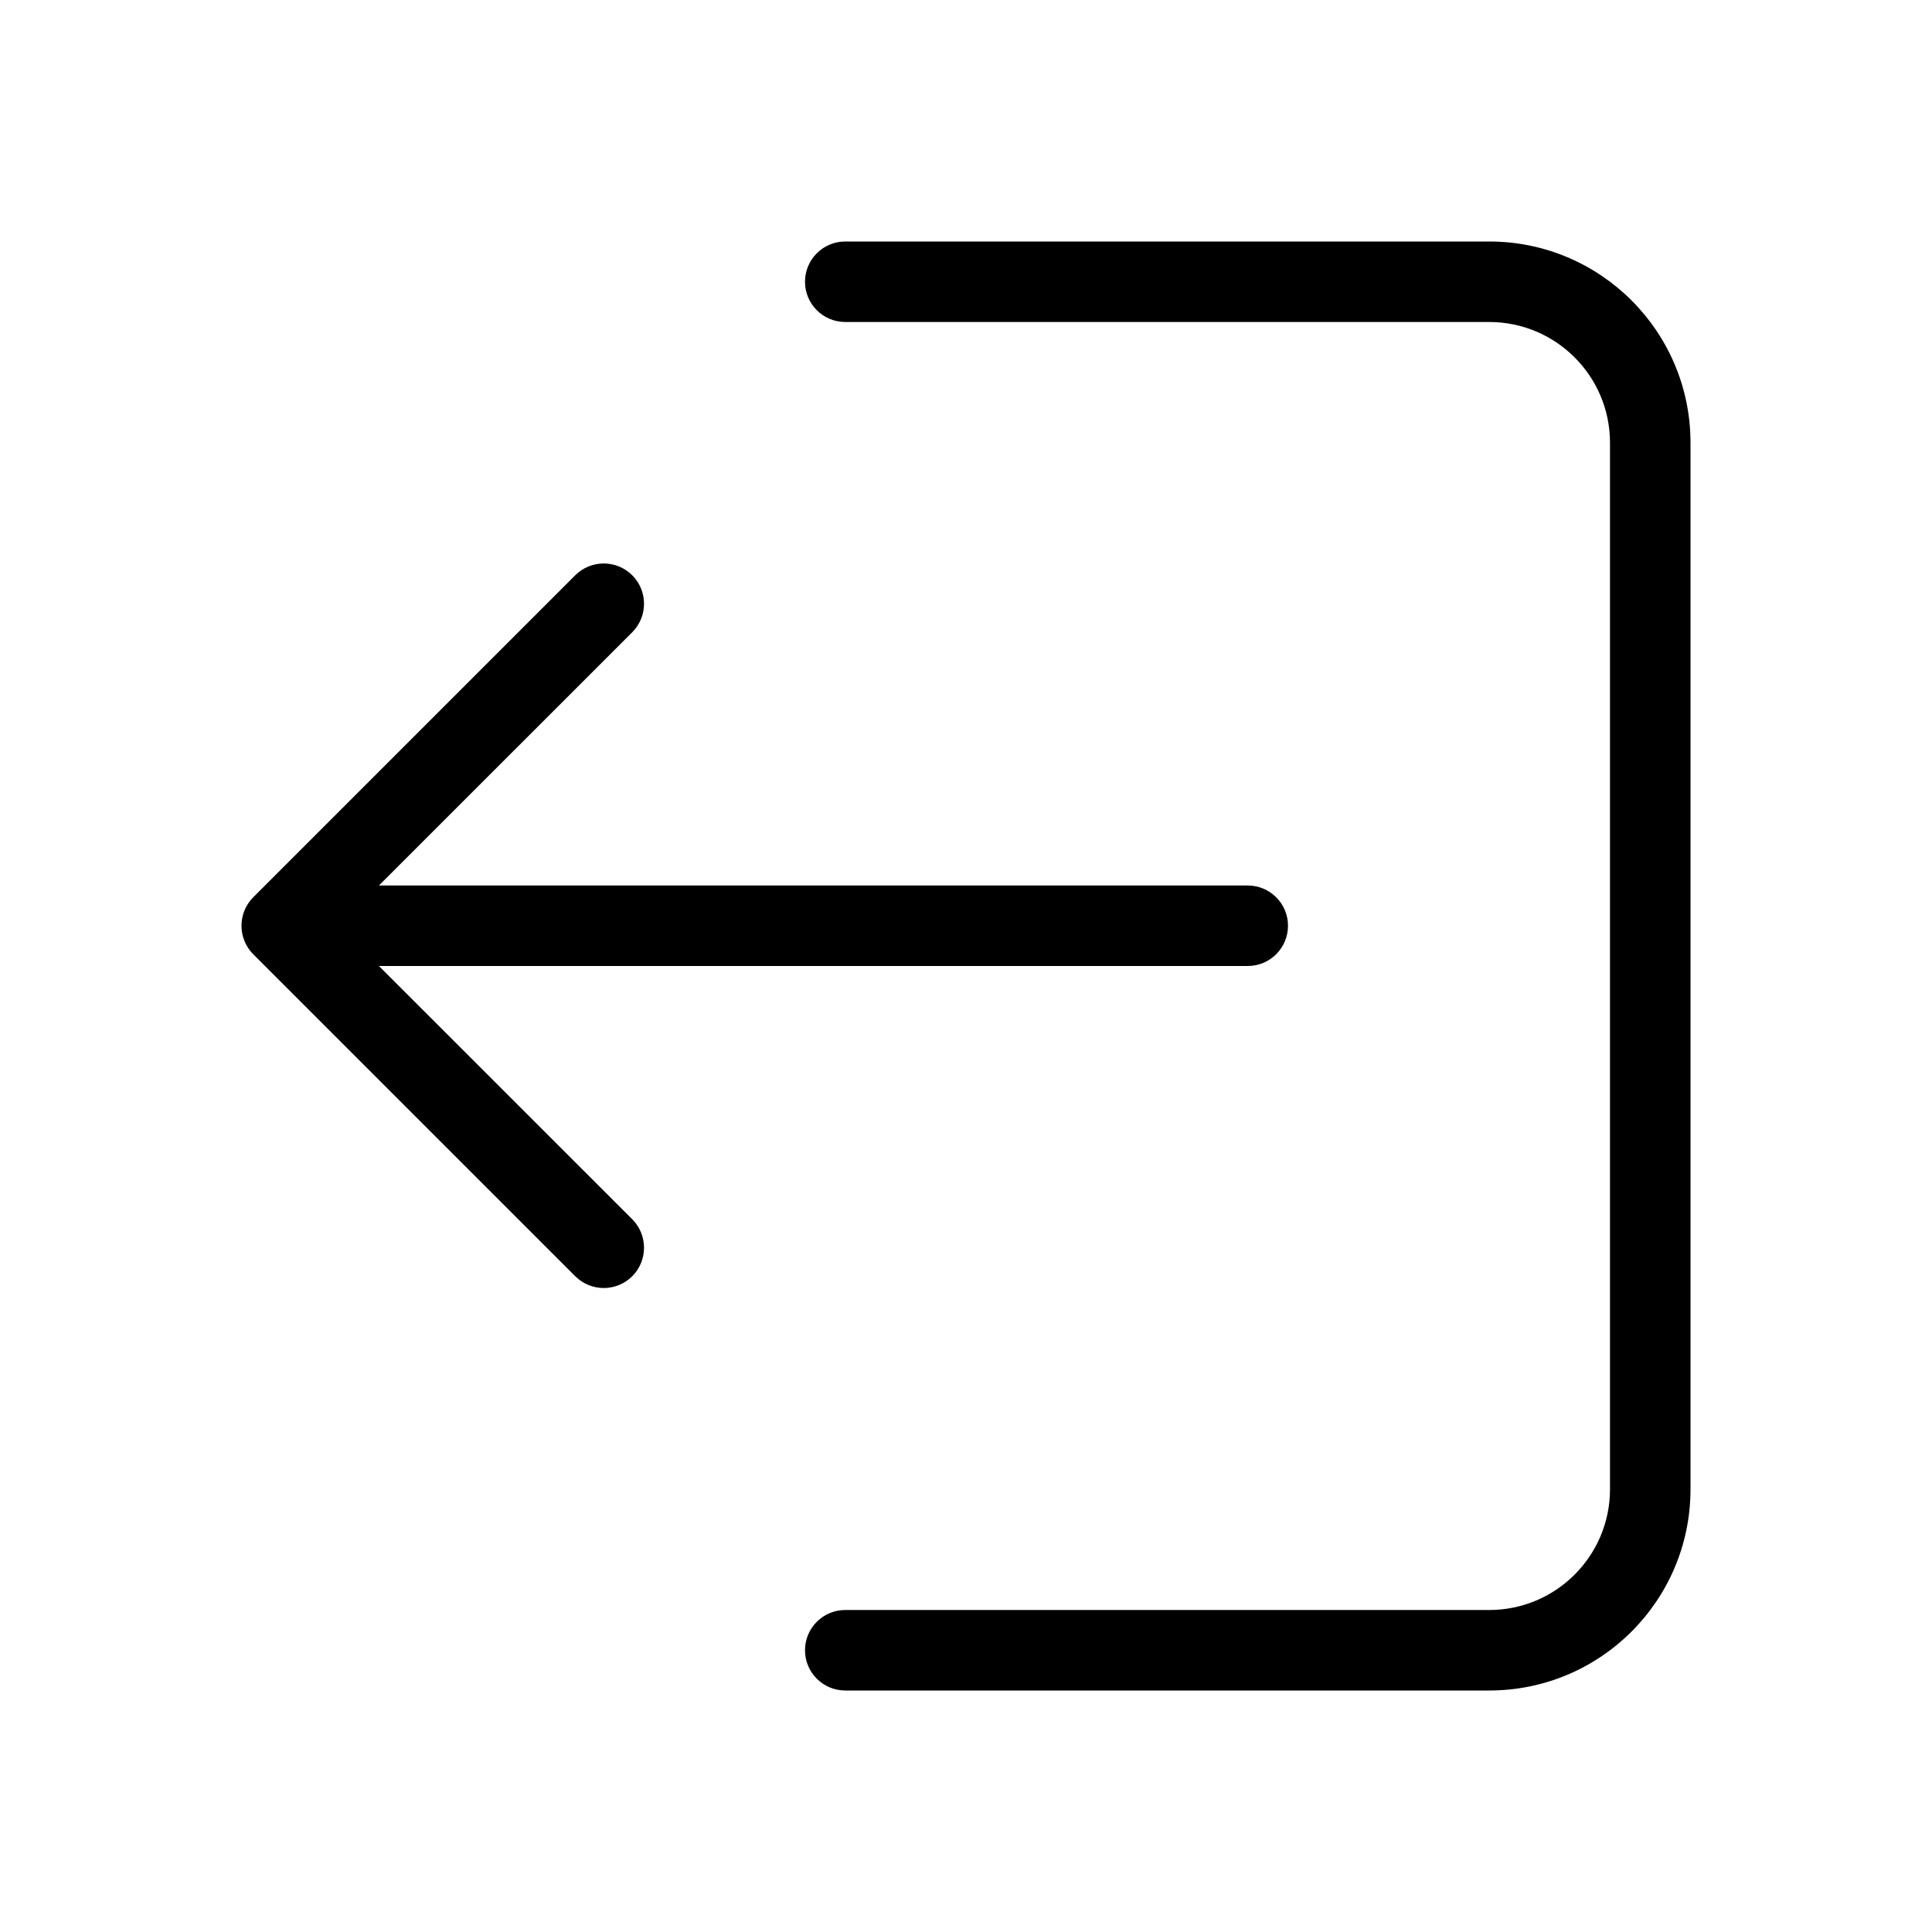
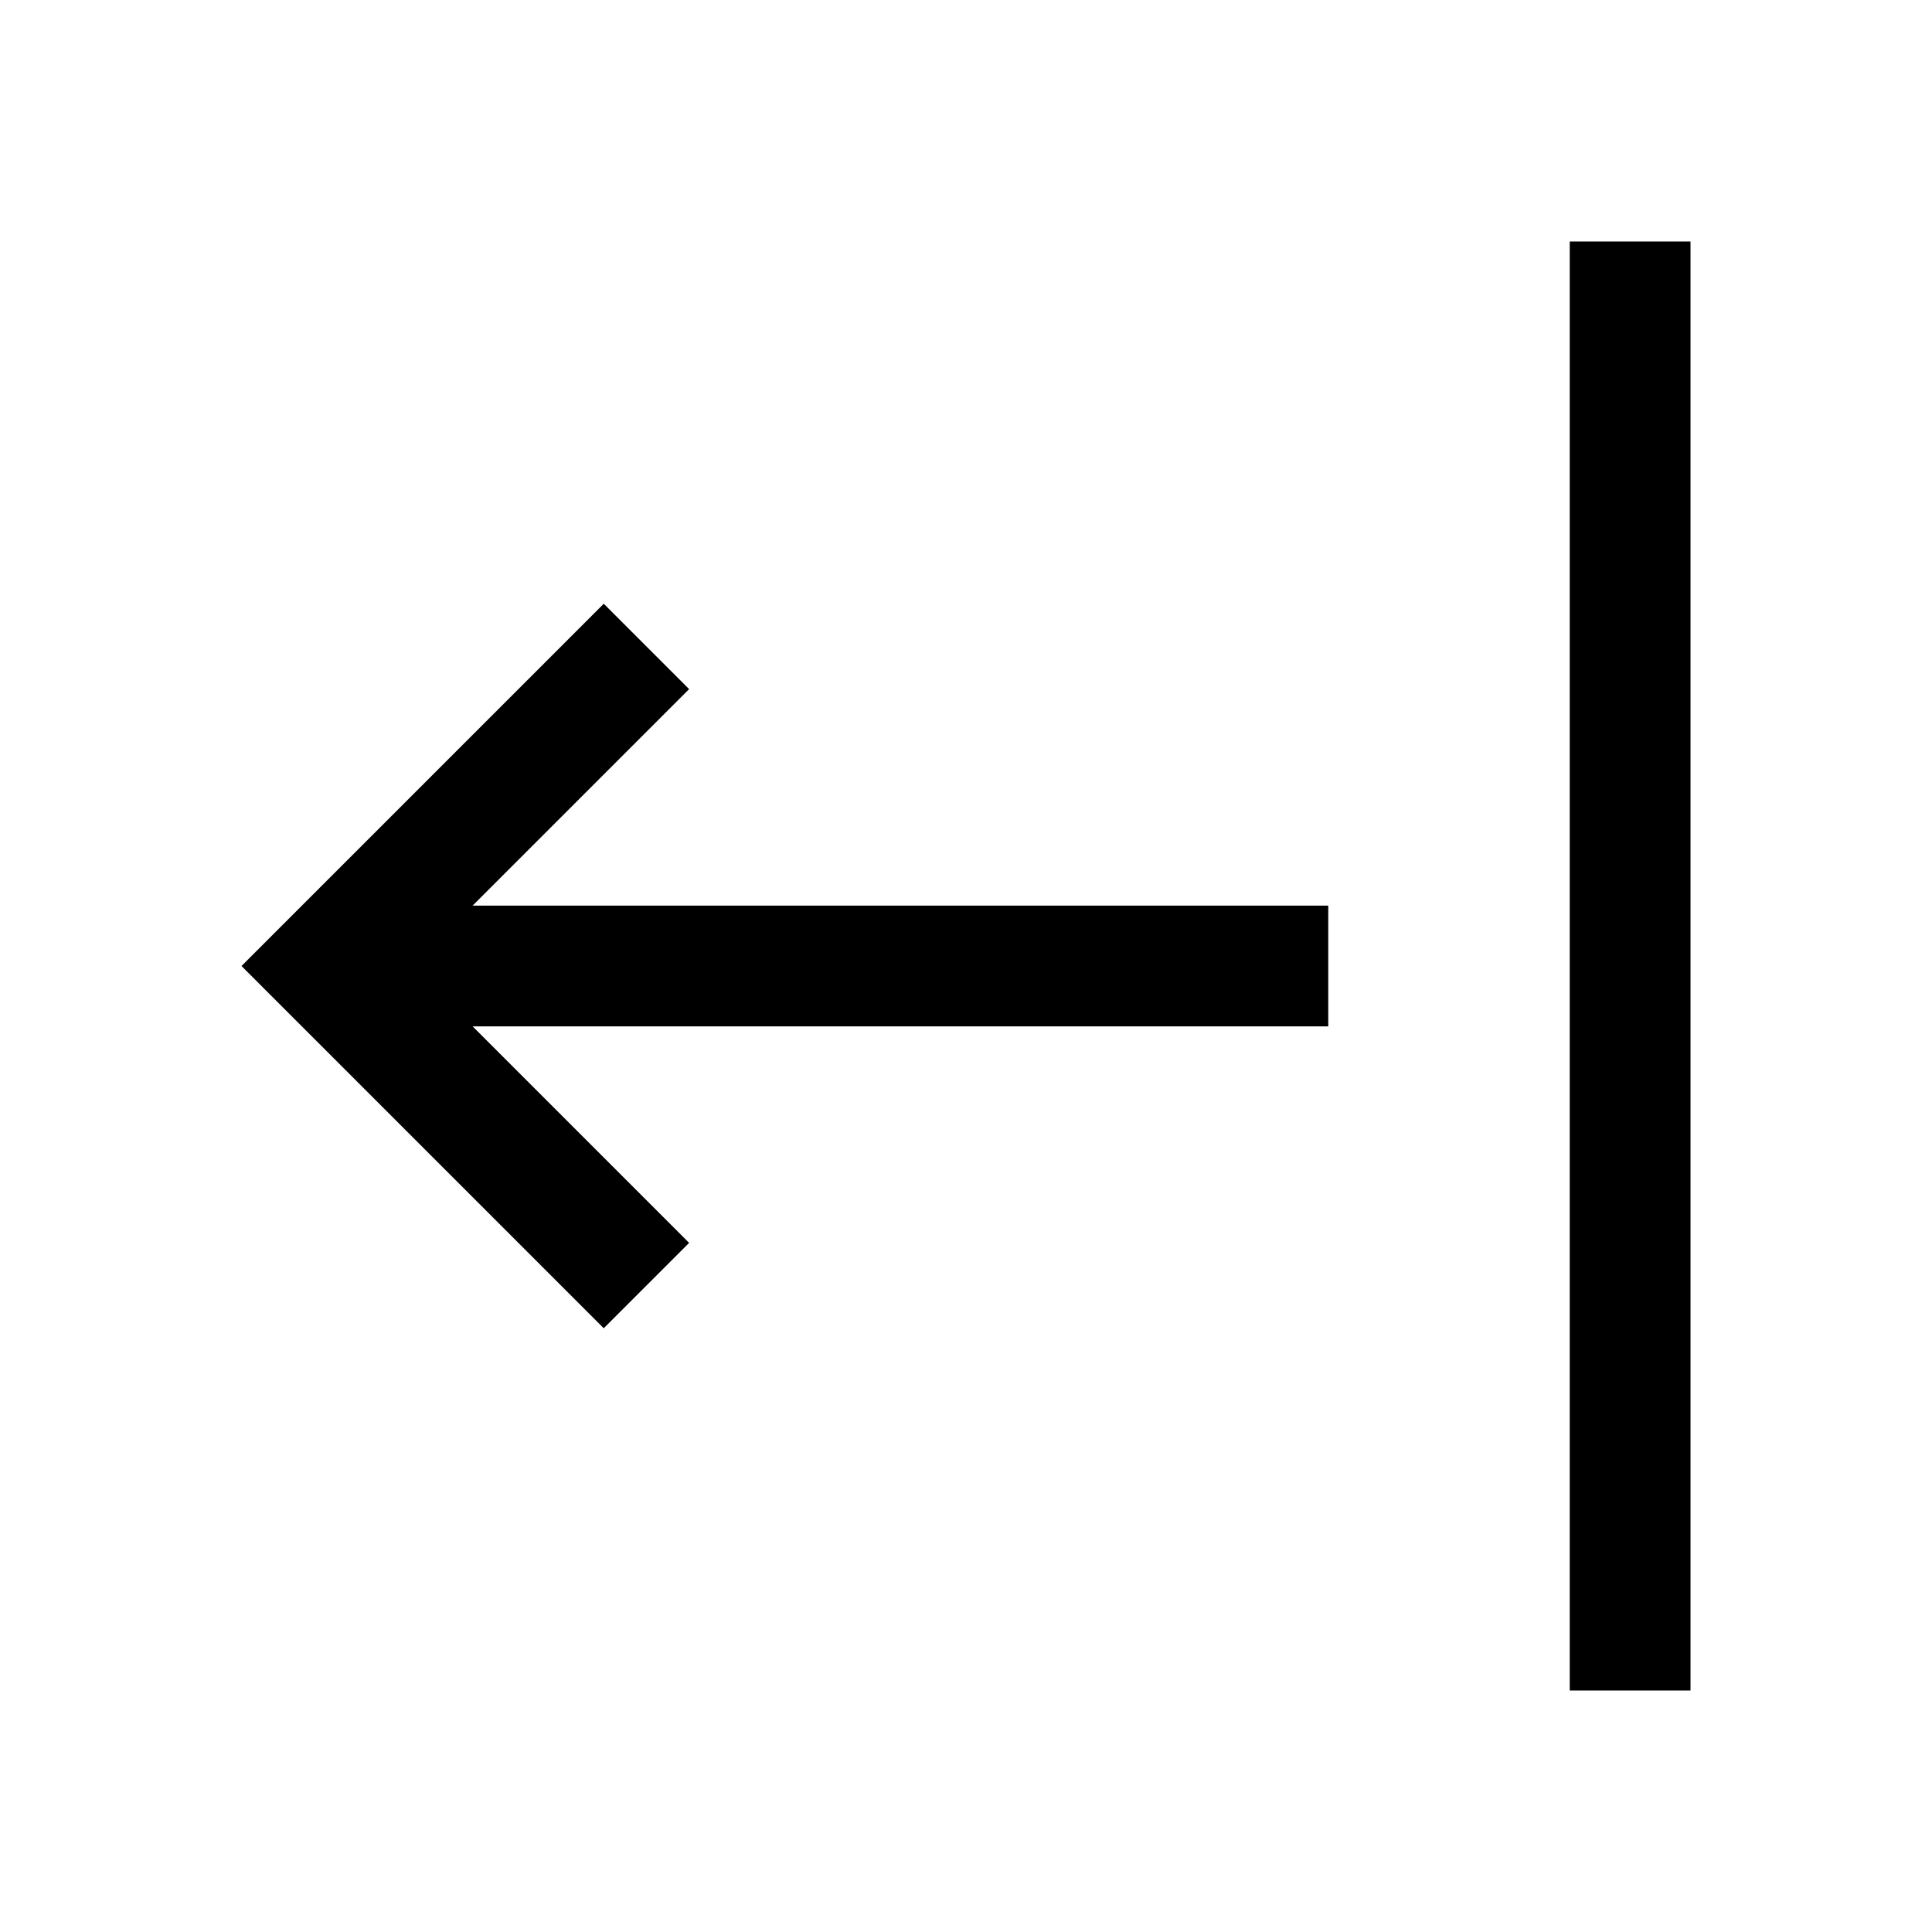
- <svg xmlns="http://www.w3.org/2000/svg" fill="#000000" width="800px" height="800px" viewBox="0 0 24 24">
-   <path d="M4.707,12 L7.854,15.146 C8.049,15.342 8.049,15.658 7.854,15.854 C7.658,16.049 7.342,16.049 7.146,15.854 L3.146,11.854 C2.951,11.658 2.951,11.342 3.146,11.146 L7.146,7.146 C7.342,6.951 7.658,6.951 7.854,7.146 C8.049,7.342 8.049,7.658 7.854,7.854 L4.707,11 L15.5,11 C15.776,11 16,11.224 16,11.5 C16,11.776 15.776,12 15.5,12 L4.707,12 Z M10.5,4 C10.224,4 10,3.776 10,3.5 C10,3.224 10.224,3 10.5,3 L18.5,3 C19.881,3 21,4.119 21,5.5 L21,18.5 C21,19.881 19.881,21 18.5,21 L10.5,21 C10.224,21 10,20.776 10,20.5 C10,20.224 10.224,20 10.5,20 L18.5,20 C19.328,20 20,19.328 20,18.5 L20,5.5 C20,4.672 19.328,4 18.5,4 L10.5,4 Z" />
+ <svg xmlns="http://www.w3.org/2000/svg" fill="#000000" width="800px" height="800px" viewBox="0 0 32 32" id="icon">
+   <defs>
+     <style>.cls-1{fill:none;}</style>
+   </defs>
+   <rect x="26" y="4" width="2" height="24" />
+   <polygon points="11.414 20.586 7.828 17 22 17 22 15 7.828 15 11.414 11.414 10 10 4 16 10 22 11.414 20.586" />
+   <rect id="_Transparent_Rectangle_" data-name="&lt;Transparent Rectangle&gt;" class="cls-1" width="32" height="32" />
</svg>
